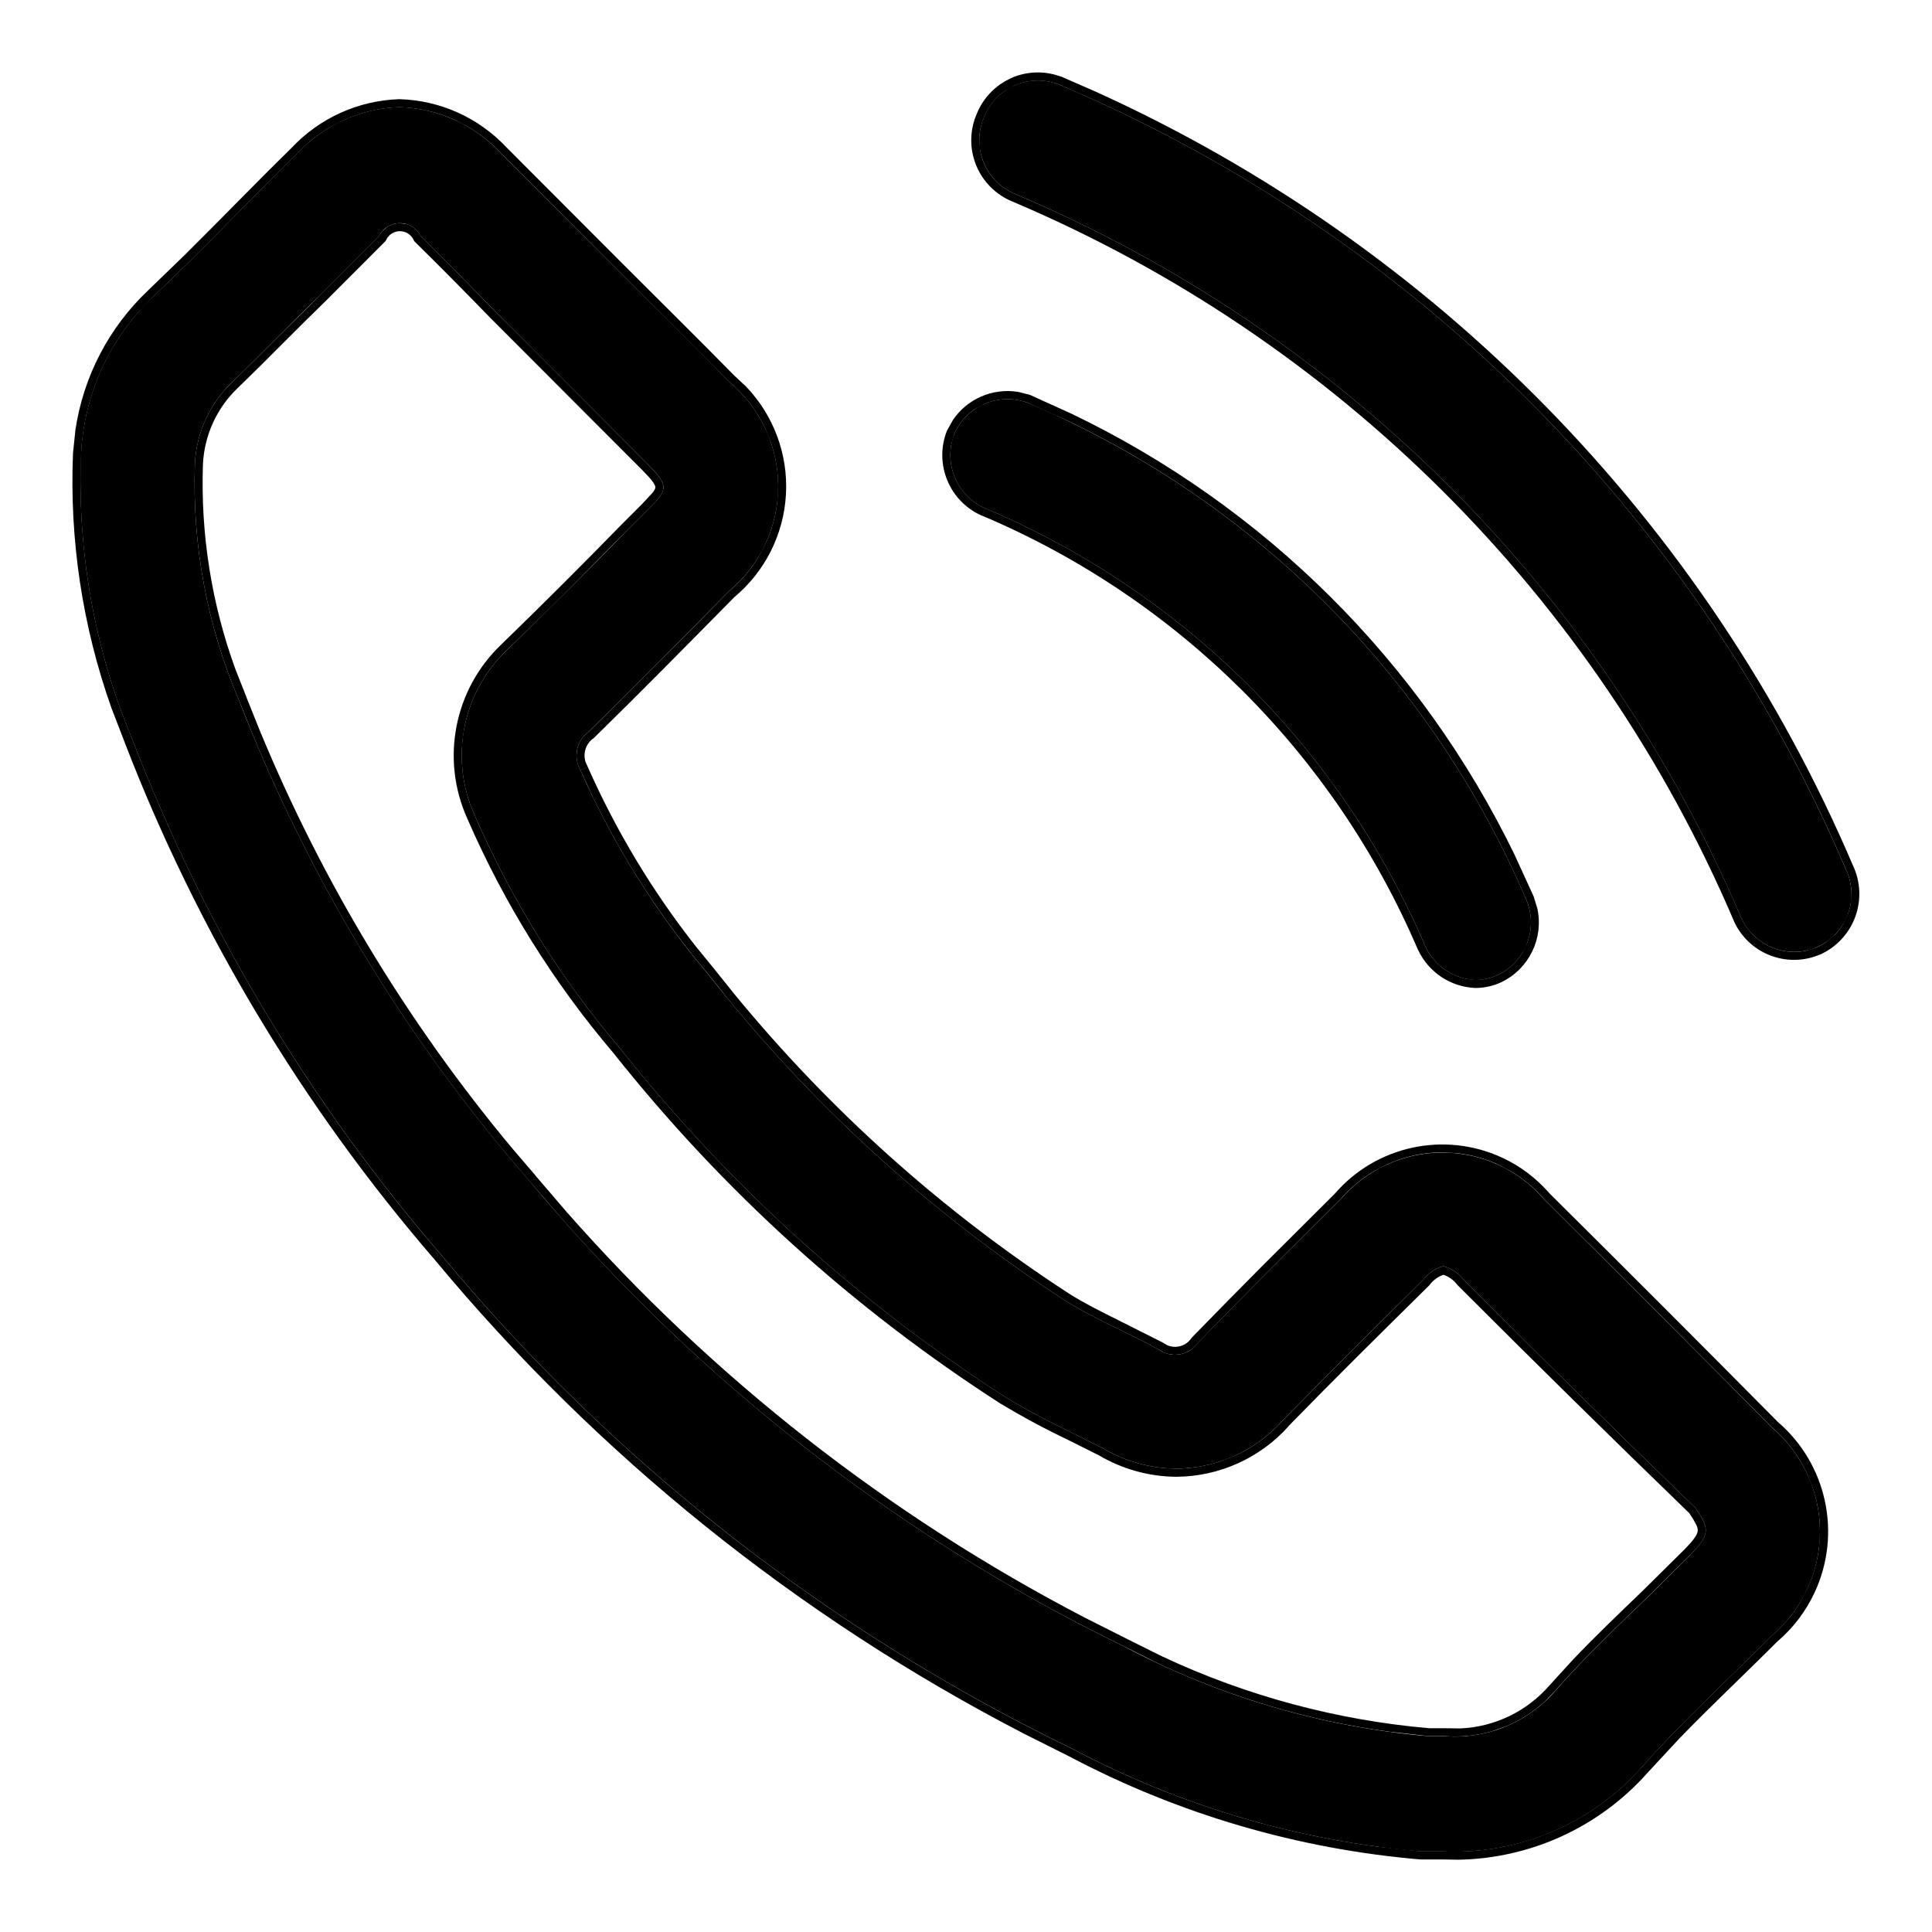
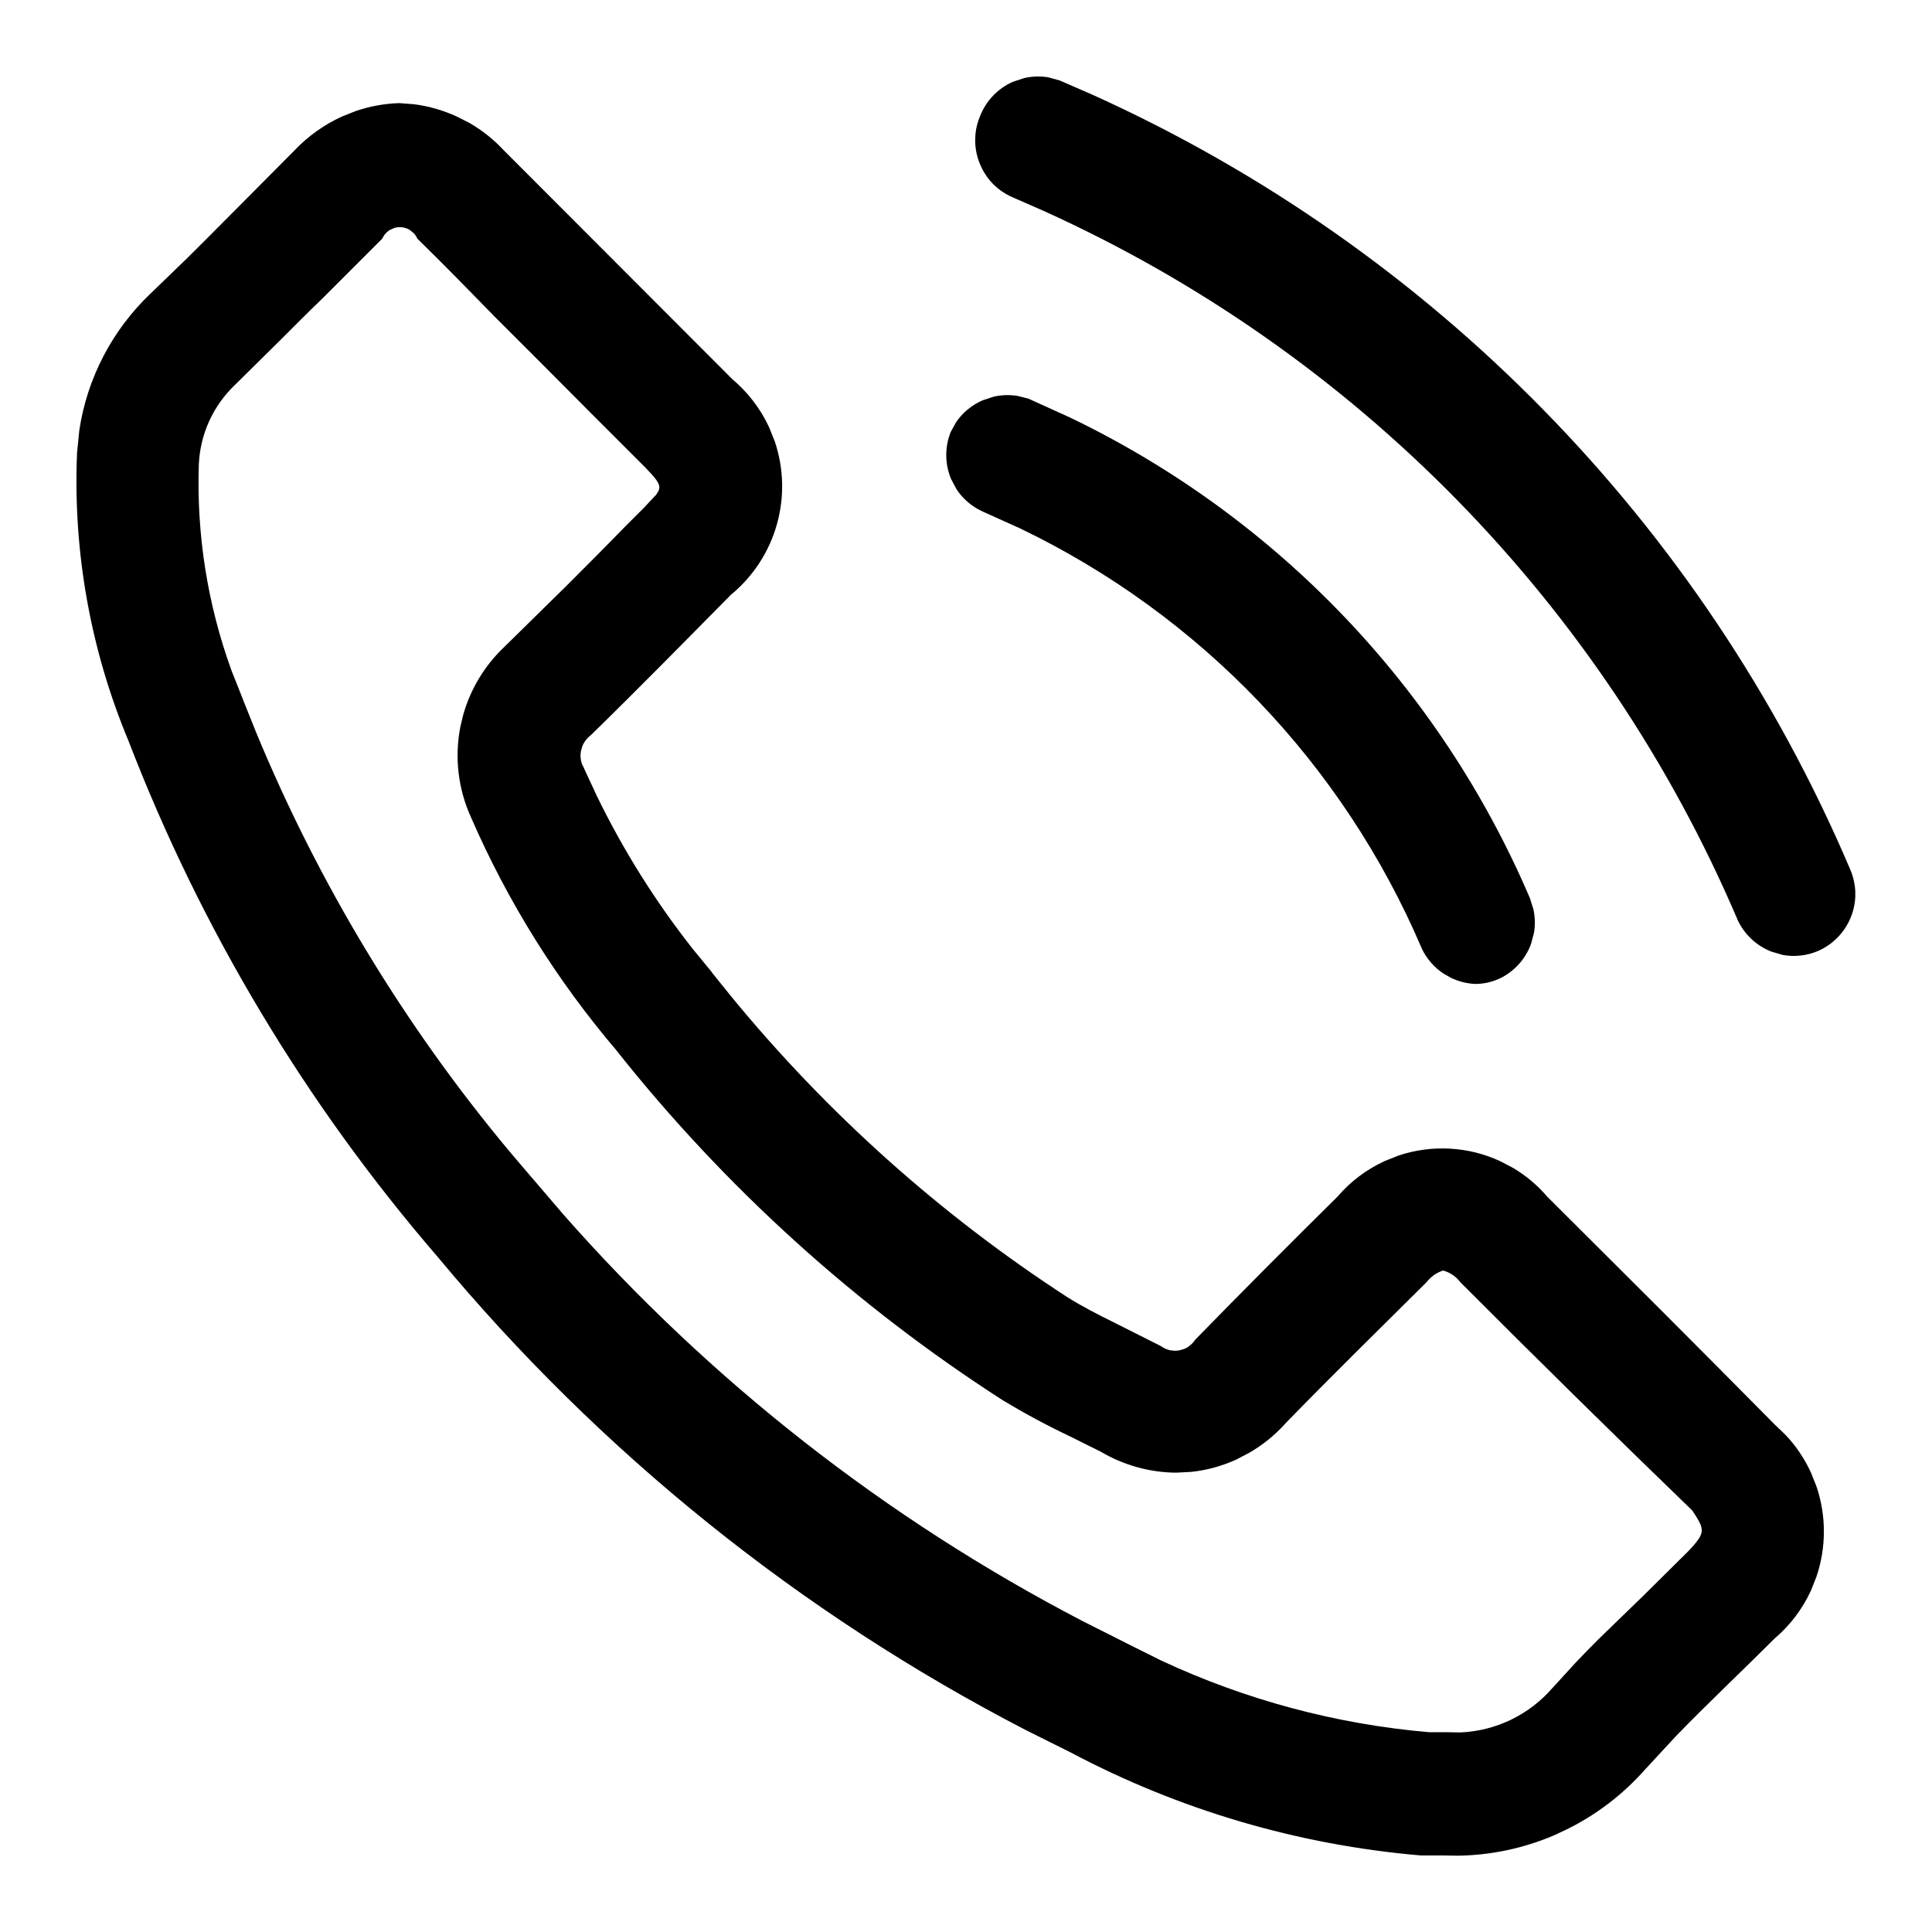
<svg xmlns="http://www.w3.org/2000/svg" width="24" height="24" fill="currentColor" viewBox="0 0 24 24">
-   <path d="M22.927 10.792a18.451 18.451 0 0 0-9.78-9.746.72.72 0 0 0-.924.411.724.724 0 0 0 .39.954 17.021 17.021 0 0 1 9.016 8.988.722.722 0 0 0 .937.369.72.72 0 0 0 .361-.976Z" />
-   <path d="M12.56.97a.82.82 0 0 1 .545-.042l.077.024.004.001.412.18a18.551 18.551 0 0 1 9.419 9.616.826.826 0 0 1-.41 1.11h-.002a.82.82 0 0 1-1.067-.419v-.002a16.923 16.923 0 0 0-8.963-8.935.822.822 0 0 1-.443-1.085.82.82 0 0 1 .429-.447Zm.586.076a.72.72 0 0 0-.544.017l-.123.069a.722.722 0 0 0-.255.325.725.725 0 0 0-.059.28l.013.142a.715.715 0 0 0 .198.374.724.724 0 0 0 .237.158A17.023 17.023 0 0 1 21.63 11.4a.722.722 0 0 0 .804.41l.133-.041a.723.723 0 0 0 .126-.072l.11-.094a.727.727 0 0 0 .088-.116l.063-.13a.73.73 0 0 0 .037-.14l.008-.145a.725.725 0 0 0-.071-.279 18.452 18.452 0 0 0-9.37-9.567l-.41-.18Zm-.909 5.268a10.308 10.308 0 0 1 5.468 5.44.723.723 0 0 0 .627.42.662.662 0 0 0 .281-.066.722.722 0 0 0 .347-.932A11.694 11.694 0 0 0 12.757 5a.72.72 0 0 0-.902.39.724.724 0 0 0 .382.925Z" />
-   <path d="m12.64 4.866.15.038.006.002.52.236a11.795 11.795 0 0 1 5.498 5.475l.238.52.046.15a.823.823 0 0 1-.441.911.764.764 0 0 1-.324.075h-.005a.822.822 0 0 1-.714-.477l-.002-.003a10.21 10.21 0 0 0-5.414-5.388l.04-.091a10.31 10.31 0 0 1 5.467 5.44.722.722 0 0 0 .528.408l.099.01a.664.664 0 0 0 .214-.036l.067-.028a.722.722 0 0 0 .299-.273l.06-.124a.724.724 0 0 0-.012-.535 11.696 11.696 0 0 0-5.688-5.945L12.757 5a.72.72 0 0 0-.528.018l-.119.064a.722.722 0 0 0-.255.308l-.038.133a.725.725 0 0 0 .42.792l-.04.091a.822.822 0 0 1-.435-1.052l.002-.004.075-.135a.82.82 0 0 1 .801-.348ZM19.183 14.9a1.666 1.666 0 0 0-2.531 0c-.592.585-1.183 1.177-1.768 1.777a.347.347 0 0 1-.49.087c-.382-.21-.793-.376-1.161-.607a18.326 18.326 0 0 1-4.429-4.046A10.553 10.553 0 0 1 7.21 9.567a.362.362 0 0 1 .094-.47c.591-.577 1.168-1.162 1.753-1.755a1.69 1.69 0 0 0 0-2.6c-.462-.47-.924-.926-1.392-1.395L6.222 1.902A1.796 1.796 0 0 0 4.96 1.33a1.815 1.815 0 0 0-1.27.578c-.598.585-1.168 1.192-1.781 1.77a2.892 2.892 0 0 0-.902 1.95 8.314 8.314 0 0 0 .635 3.555c.9 2.337 2.195 4.5 3.83 6.395a23.534 23.534 0 0 0 7.854 6.148A11.297 11.297 0 0 0 17.654 23h.281a3.104 3.104 0 0 0 2.46-1.048c.505-.57 1.075-1.09 1.616-1.633a1.698 1.698 0 0 0 0-2.586 392.861 392.861 0 0 0-2.828-2.833Zm1.818 4.414-.541.535c-.375.36-.758.722-1.133 1.148a1.651 1.651 0 0 1-1.377.571h-.202a9.919 9.919 0 0 1-3.794-1.12 22.364 22.364 0 0 1-7.378-5.78A20.18 20.18 0 0 1 2.969 8.7a6.867 6.867 0 0 1-.548-2.933c.017-.387.182-.752.462-1.019.375-.361.72-.722 1.103-1.09l.721-.723a.289.289 0 0 1 .52 0c.317.31.627.628.937.946l.476.477.722.723.685.686c.267.267.252.318 0 .564l-.245.245c-.49.506-.988.997-1.508 1.503a1.8 1.8 0 0 0-.396 2.052A11.563 11.563 0 0 0 7.7 13.02a19.738 19.738 0 0 0 4.789 4.335c.281.173.57.318.822.44l.39.196c.275.163.588.25.908.253a1.787 1.787 0 0 0 1.32-.593c.57-.585 1.147-1.156 1.753-1.756a.468.468 0 0 1 .245-.166c.101.025.19.083.253.166.961.964 1.923 1.91 2.885 2.84.166.253.187.318-.065.578Z" />
-   <path d="M5.047 2.783a.288.288 0 0 1 .18.151c.317.311.627.63.937.948l.477.476 1.406 1.41c.267.267.252.317 0 .563l-.245.245-.743.752c-.25.25-.505.498-.765.75a1.802 1.802 0 0 0-.526.964l-.02.137c-.038.325.014.653.15.952A11.568 11.568 0 0 0 7.7 13.02a19.742 19.742 0 0 0 4.79 4.335c.28.173.57.318.822.44l.388.196c.242.143.512.227.79.248l.12.005c.186-.001.371-.032.548-.09l.174-.067a1.79 1.79 0 0 0 .598-.436c.285-.292.571-.581.862-.872l.89-.884a.469.469 0 0 1 .245-.166c.1.025.19.083.253.166.961.964 1.923 1.91 2.885 2.84.165.253.188.318-.065.578l-.54.534c-.376.362-.759.723-1.134 1.149l-.135.14c-.142.13-.306.236-.485.31l-.183.064c-.186.052-.38.072-.574.057h-.202l-.496-.056a9.92 9.92 0 0 1-2.851-.841l-.447-.223a22.363 22.363 0 0 1-6.993-5.33l-.386-.45a20.18 20.18 0 0 1-3.442-5.56L2.969 8.7a6.867 6.867 0 0 1-.548-2.933c.014-.338.143-.66.362-.914l.1-.105c.187-.18.368-.36.549-.542l.554-.549.721-.723a.29.29 0 0 1 .045-.066l.062-.052a.29.29 0 0 1 .153-.044l.08.011Zm-.08.089a.188.188 0 0 0-.169.106l-.008.016-.734.735c-.19.184-.372.366-.553.547a35.41 35.41 0 0 1-.55.544 1.4 1.4 0 0 0-.432.95c-.03.868.108 1.732.404 2.545l.137.346v.003l.163.406a20.08 20.08 0 0 0 3.142 5.2l.285.332v.002l.384.448a22.264 22.264 0 0 0 6.436 5.041l.526.265.003.002.443.22a9.82 9.82 0 0 0 3.313.889h.2l.183.002a1.553 1.553 0 0 0 1.112-.539l.285-.312c.286-.3.573-.574.854-.844l.538-.532.078-.084a.7.7 0 0 0 .05-.066.163.163 0 0 0 .033-.079.155.155 0 0 0-.02-.077 1.27 1.27 0 0 0-.084-.14c-.958-.927-1.917-1.87-2.876-2.83l-.01-.011a.348.348 0 0 0-.17-.121.368.368 0 0 0-.167.12l-.009.013v-.001c-.606.598-1.182 1.167-1.75 1.75l.001.002a1.889 1.889 0 0 1-1.393.625h-.002a1.916 1.916 0 0 1-.96-.267l-.382-.191a9.469 9.469 0 0 1-.83-.446h-.002a19.84 19.84 0 0 1-4.814-4.358 11.669 11.669 0 0 1-1.816-2.912 1.905 1.905 0 0 1 .42-2.164 73.976 73.976 0 0 0 1.504-1.5l.248-.248.133-.143c.027-.036.03-.053.03-.062 0-.008-.002-.026-.028-.063a.71.71 0 0 0-.053-.066l-.083-.087-1.883-1.886-.001-.001a57.85 57.85 0 0 0-.936-.944l-.012-.013-.008-.016a.19.19 0 0 0-.07-.078.19.19 0 0 0-.1-.028Zm2.337 6.225.06.08a.262.262 0 0 0-.087.297l.02.043.005.01-.092.04a.362.362 0 0 1-.049-.187l.007-.065a.363.363 0 0 1 .136-.218Zm2.362-3.055c0-.186-.031-.37-.09-.546l-.07-.173a1.69 1.69 0 0 0-.45-.582l-2.834-2.84a1.797 1.797 0 0 0-.415-.33l-.158-.082a1.794 1.794 0 0 0-.689-.158 1.82 1.82 0 0 0-.692.162l-.16.082c-.154.09-.295.202-.417.334-.599.585-1.169 1.192-1.782 1.77l-.192.2a2.892 2.892 0 0 0-.709 1.75l-.007.457a8.314 8.314 0 0 0 .642 3.098c.9 2.337 2.194 4.5 3.829 6.395a23.534 23.534 0 0 0 7.854 6.148 11.298 11.298 0 0 0 3.763 1.21l.565.062h.282c.404.017.807-.046 1.186-.183l.161-.063c.372-.159.71-.388.993-.675l.119-.127c.505-.57 1.075-1.091 1.616-1.633.14-.12.26-.26.354-.418l.086-.163a1.7 1.7 0 0 0 .147-.528l.01-.184c0-.184-.03-.368-.09-.542l-.067-.17a1.699 1.699 0 0 0-.44-.582 392.83 392.83 0 0 0-2.827-2.832 1.665 1.665 0 0 0-.41-.346l-.16-.085a1.667 1.667 0 0 0-.517-.143l-.18-.01c-.24 0-.478.053-.696.154l-.16.084a1.676 1.676 0 0 0-.41.346c-.59.585-1.182 1.178-1.766 1.778a.348.348 0 0 1-.099.096l-.061.032a.356.356 0 0 1-.068.019l-.068.006-.07-.009a.342.342 0 0 1-.065-.022l-.06-.035c-.383-.21-.794-.376-1.161-.607a18.325 18.325 0 0 1-4.193-3.752l-.235-.295a10.55 10.55 0 0 1-1.436-2.2l-.159-.342.092-.04c.353.796.804 1.546 1.343 2.23l.236.289.002.003.235.293a18.225 18.225 0 0 0 4.167 3.73c.18.113.372.21.568.307l.59.297.01.006.042.026a.245.245 0 0 0 .146.018.246.246 0 0 0 .16-.105l.006-.008.006-.006c.292-.3.586-.599.881-.895l.887-.884a1.766 1.766 0 0 1 2.075-.45c.23.105.432.26.597.45.952.945 1.896 1.889 2.83 2.833a1.795 1.795 0 0 1 .46 2.118 1.8 1.8 0 0 1-.468.615c-.407.408-.824.798-1.218 1.206l-.387.417a3.212 3.212 0 0 1-2.36 1.084l-.178-.003h-.286a11.396 11.396 0 0 1-4.363-1.28l-.566-.284a23.634 23.634 0 0 1-7.32-5.89 21.852 21.852 0 0 1-3.847-6.42l-.166-.431a8.415 8.415 0 0 1-.477-3.167l.03-.287c.098-.66.415-1.271.903-1.733l.452-.437c.445-.44.875-.888 1.328-1.331a1.919 1.919 0 0 1 1.337-.607h.006a1.895 1.895 0 0 1 1.33.6l1.442 1.445c.466.467.927.92 1.386 1.388l.144.134a1.792 1.792 0 0 1-.144 2.62c-.582.59-1.157 1.175-1.747 1.752l-.01.008-.06-.08a145.15 145.15 0 0 0 1.753-1.756 1.69 1.69 0 0 0 .361-.418l.088-.164a1.69 1.69 0 0 0 .15-.533l.01-.185Z" />
+   <path d="m13.019.96.144.039.002.001.411.179a18.502 18.502 0 0 1 9.395 9.591l.03.072c.026.073.042.15.046.227v.077a.775.775 0 0 1-.461.667h-.001a.77.77 0 0 1-.438.05l-.143-.042a.773.773 0 0 1-.422-.401v-.001a16.974 16.974 0 0 0-8.613-8.797l-.376-.165a.77.77 0 0 1-.197-.117l-.056-.05a.775.775 0 0 1-.136-.186l-.032-.069a.773.773 0 0 1-.058-.299l.004-.077a.774.774 0 0 1 .059-.222.773.773 0 0 1 .403-.42l.143-.047a.77.77 0 0 1 .296-.01Zm-.387 3.956.14.035.003.001.518.235a11.746 11.746 0 0 1 5.712 5.97l.044.14c.02.095.023.194.007.29l-.038.142a.772.772 0 0 1-.383.424h-.001a.716.716 0 0 1-.303.07h-.002a.77.77 0 0 1-.306-.077l-.092-.052a.772.772 0 0 1-.273-.319v-.002a10.26 10.26 0 0 0-4.988-5.21l-.453-.204a.772.772 0 0 1-.334-.28l-.07-.132a.774.774 0 0 1-.005-.576V5.37l.07-.127a.772.772 0 0 1 .331-.271l.138-.045a.77.77 0 0 1 .285-.01Zm2.217 11.725c.584-.6 1.176-1.192 1.767-1.777.16-.187.36-.337.583-.44l.173-.069a1.714 1.714 0 0 1 1.263.069l.164.086c.158.094.3.214.42.354l1.42 1.416c.47.471.939.942 1.404 1.413l.137.131c.13.137.236.295.316.468l.07.176a1.752 1.752 0 0 1 0 1.114l-.07.177c-.106.23-.26.433-.453.597-.407.407-.826.8-1.223 1.21l-.387.418a3.16 3.16 0 0 1-.97.741l-.16.075a3.154 3.154 0 0 1-1.194.252l-.175-.003h-.285a11.345 11.345 0 0 1-4.344-1.277l-.565-.282a23.587 23.587 0 0 1-7.306-5.88 21.805 21.805 0 0 1-3.838-6.407 8.365 8.365 0 0 1-.639-3.575v-.001l.028-.28c.097-.65.41-1.25.89-1.705l.452-.437c.149-.147.296-.295.443-.443l.885-.89c.168-.178.369-.322.592-.424l.171-.068a1.84 1.84 0 0 1 .54-.099h.003l.183.014c.18.023.358.074.525.15l.162.082c.158.091.301.205.426.339L7.7 3.311l1.393 1.395h-.001c.195.163.352.366.46.597l.071.176a1.745 1.745 0 0 1-.534 1.902l-.001-.001c-.583.59-1.158 1.176-1.75 1.754l-.003.003-.031-.04.03.04a.311.311 0 0 0-.1.133l-.016.055a.312.312 0 0 0 .011.166l.025.05.002.006.158.34c.328.675.728 1.312 1.191 1.9l.238.29v.003l.236.293a18.273 18.273 0 0 0 4.18 3.741c.182.114.375.213.571.31l.588.296.006.002-.03.041.03-.04c.032.024.069.04.107.05l.059.006c.02 0 .039 0 .058-.004l.058-.016a.302.302 0 0 0 .053-.027l.046-.038a.298.298 0 0 0 .038-.045l.005-.008ZM4.9 2.831l-.06.027a.24.24 0 0 0-.088.099l-.004.008-.728.728c-.191.184-.373.366-.554.548l-.55.543a1.45 1.45 0 0 0-.446.985 6.82 6.82 0 0 0 .407 2.564l.138.347v.002l.163.407a20.13 20.13 0 0 0 3.15 5.213l.284.334h.001l.384.449a22.315 22.315 0 0 0 6.45 5.052l.528.266.001.001.445.222a9.868 9.868 0 0 0 3.33.892h.202l.188.003a1.601 1.601 0 0 0 1.147-.556h.001l.283-.31c.095-.1.19-.197.285-.292l.567-.55.54-.535c.063-.064.105-.114.134-.156a.217.217 0 0 0 .042-.103.206.206 0 0 0-.025-.101c-.02-.042-.05-.09-.092-.153a218.1 218.1 0 0 1-2.879-2.834l-.004-.004a.396.396 0 0 0-.213-.144.419.419 0 0 0-.205.144l-.004.005-.036-.036.035.036c-.605.6-1.183 1.168-1.751 1.752v.001a1.84 1.84 0 0 1-.444.36l-.17.089c-.175.078-.361.13-.551.15l-.192.01a1.867 1.867 0 0 1-.934-.26l-.386-.192a9.392 9.392 0 0 1-.826-.444h-.001a19.792 19.792 0 0 1-4.802-4.346v-.001a11.614 11.614 0 0 1-1.81-2.9 1.855 1.855 0 0 1-.132-1.119l.033-.14a1.85 1.85 0 0 1 .508-.85l.763-.75c.25-.25.498-.498.743-.75l.246-.246v-.001l.14-.149c.029-.04.039-.067.04-.09 0-.024-.009-.052-.038-.094a.765.765 0 0 0-.057-.07l-.085-.09-.686-.686-.72-.723-.477-.476v-.001c-.31-.318-.62-.635-.938-.946l-.005-.005-.004-.008a.24.24 0 0 0-.037-.056l-.051-.043a.24.24 0 0 0-.193-.027Z" />
</svg>
